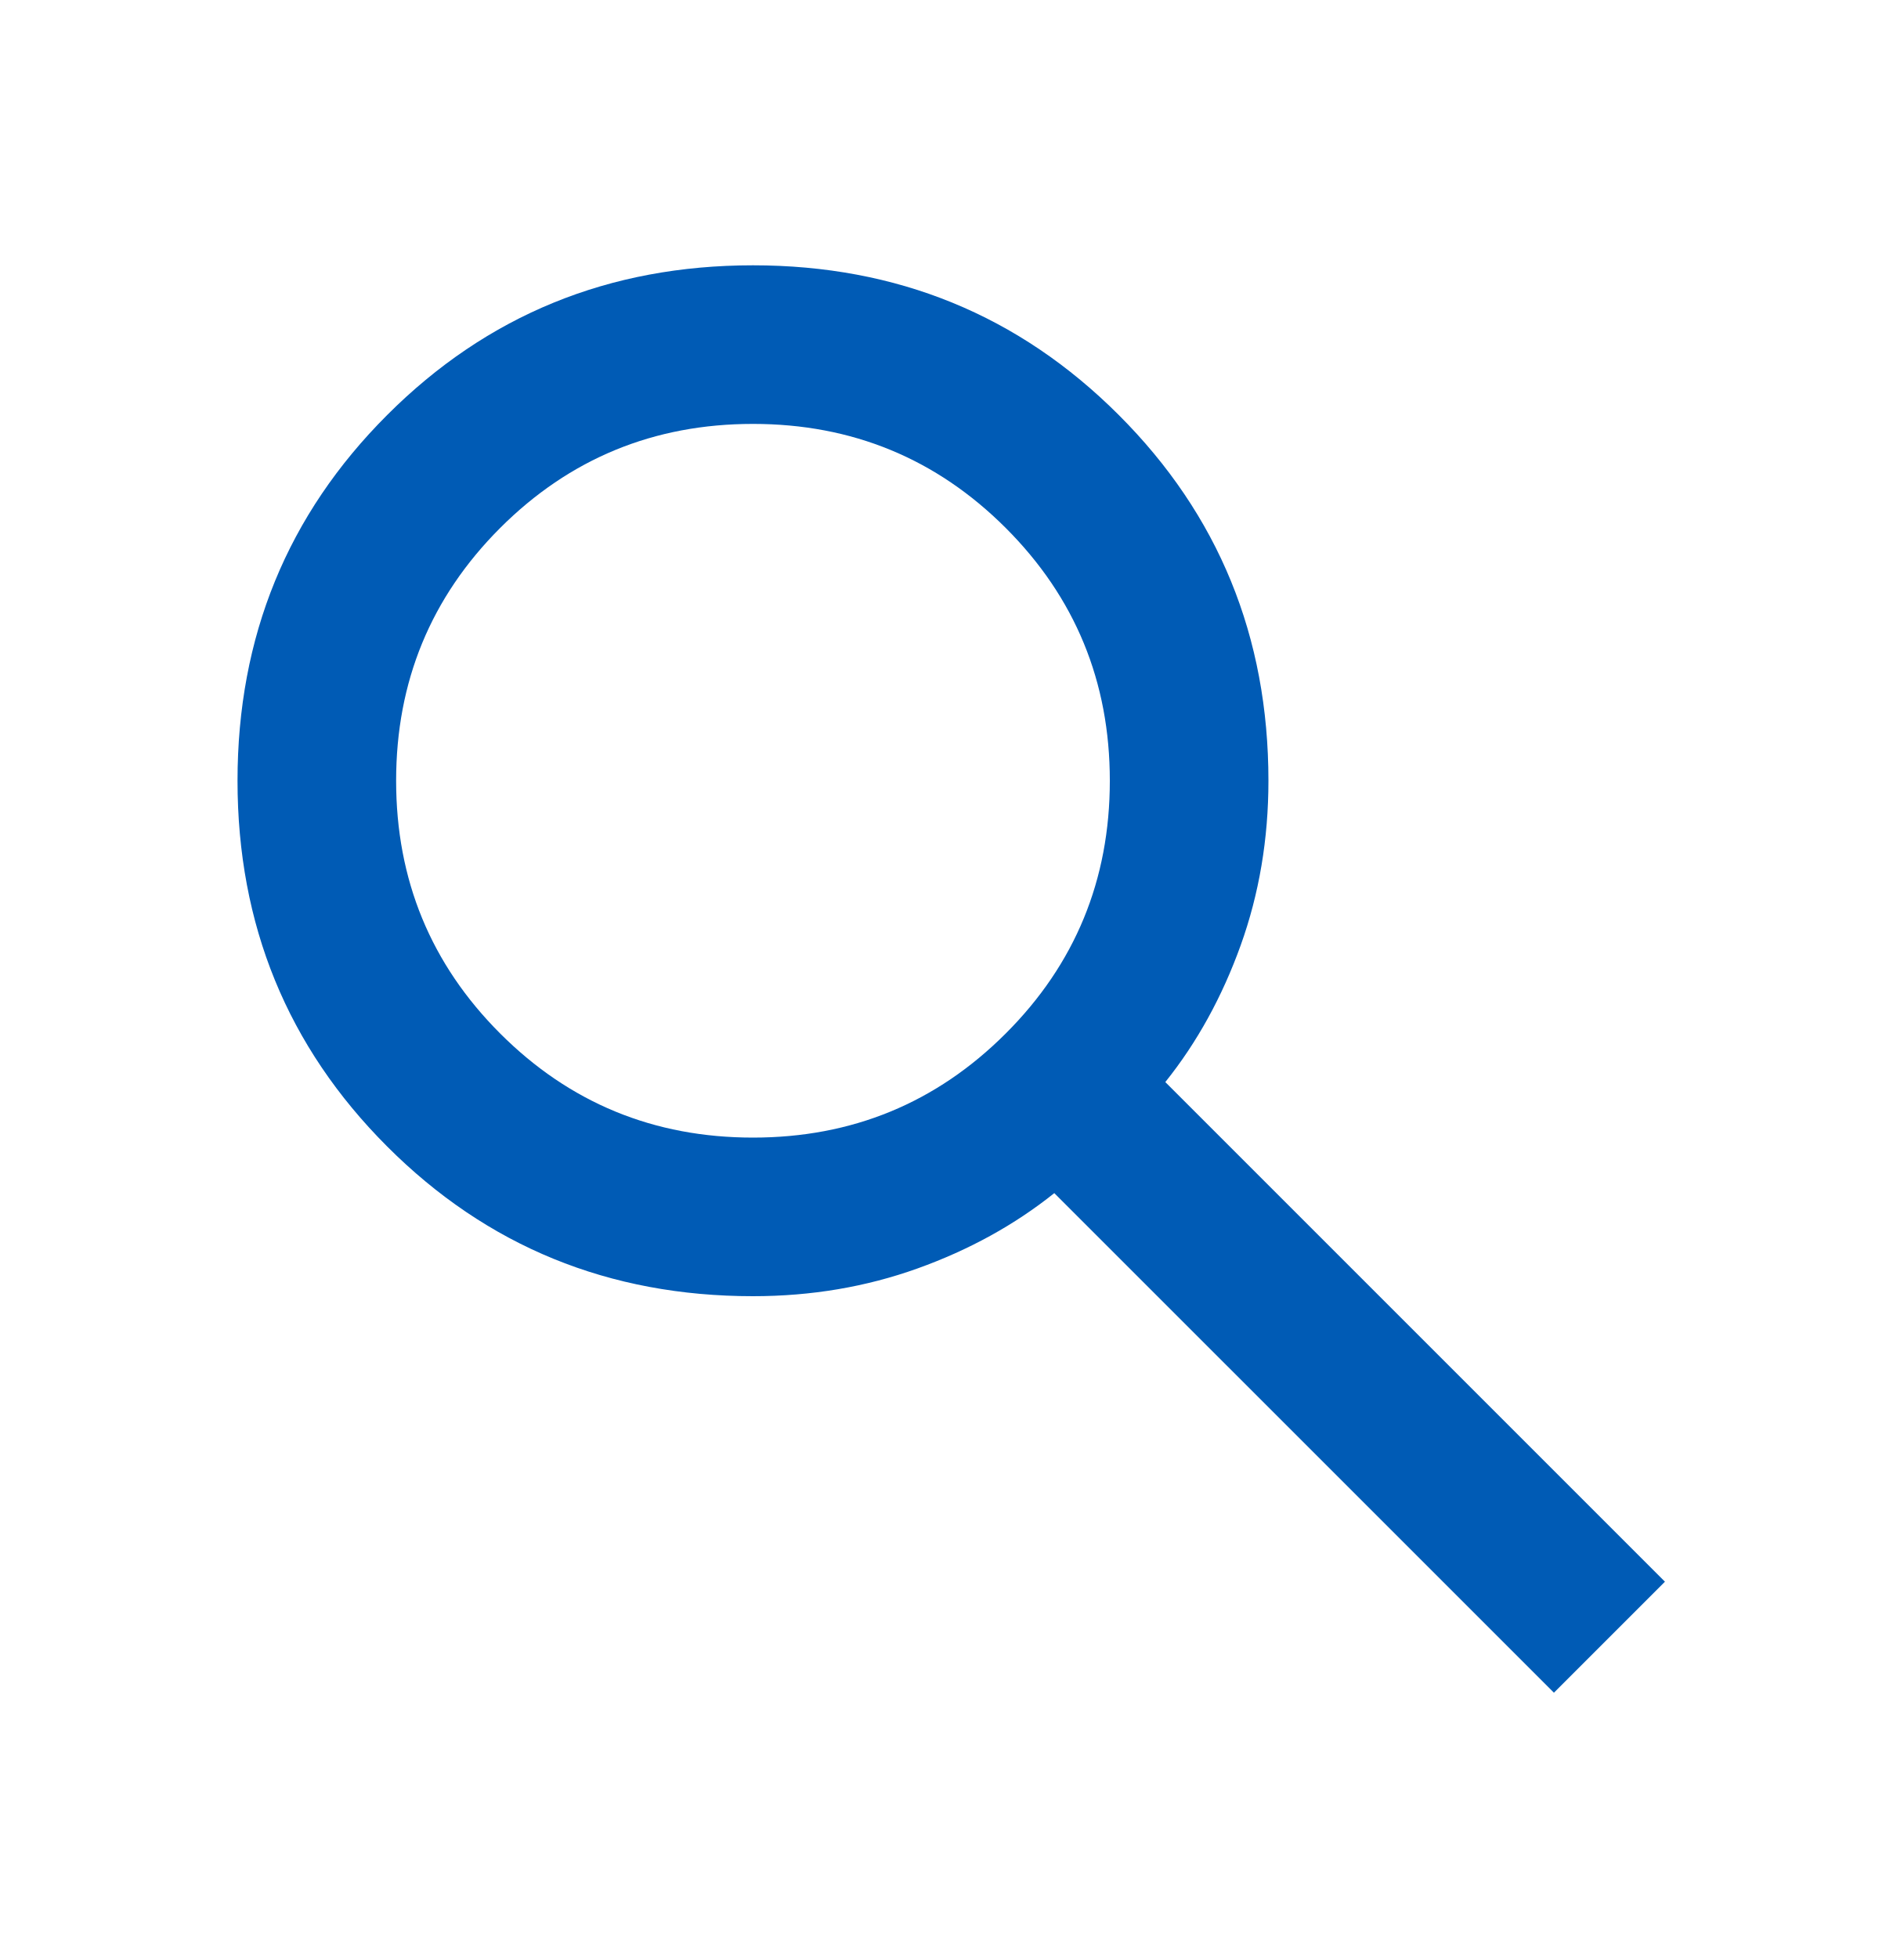
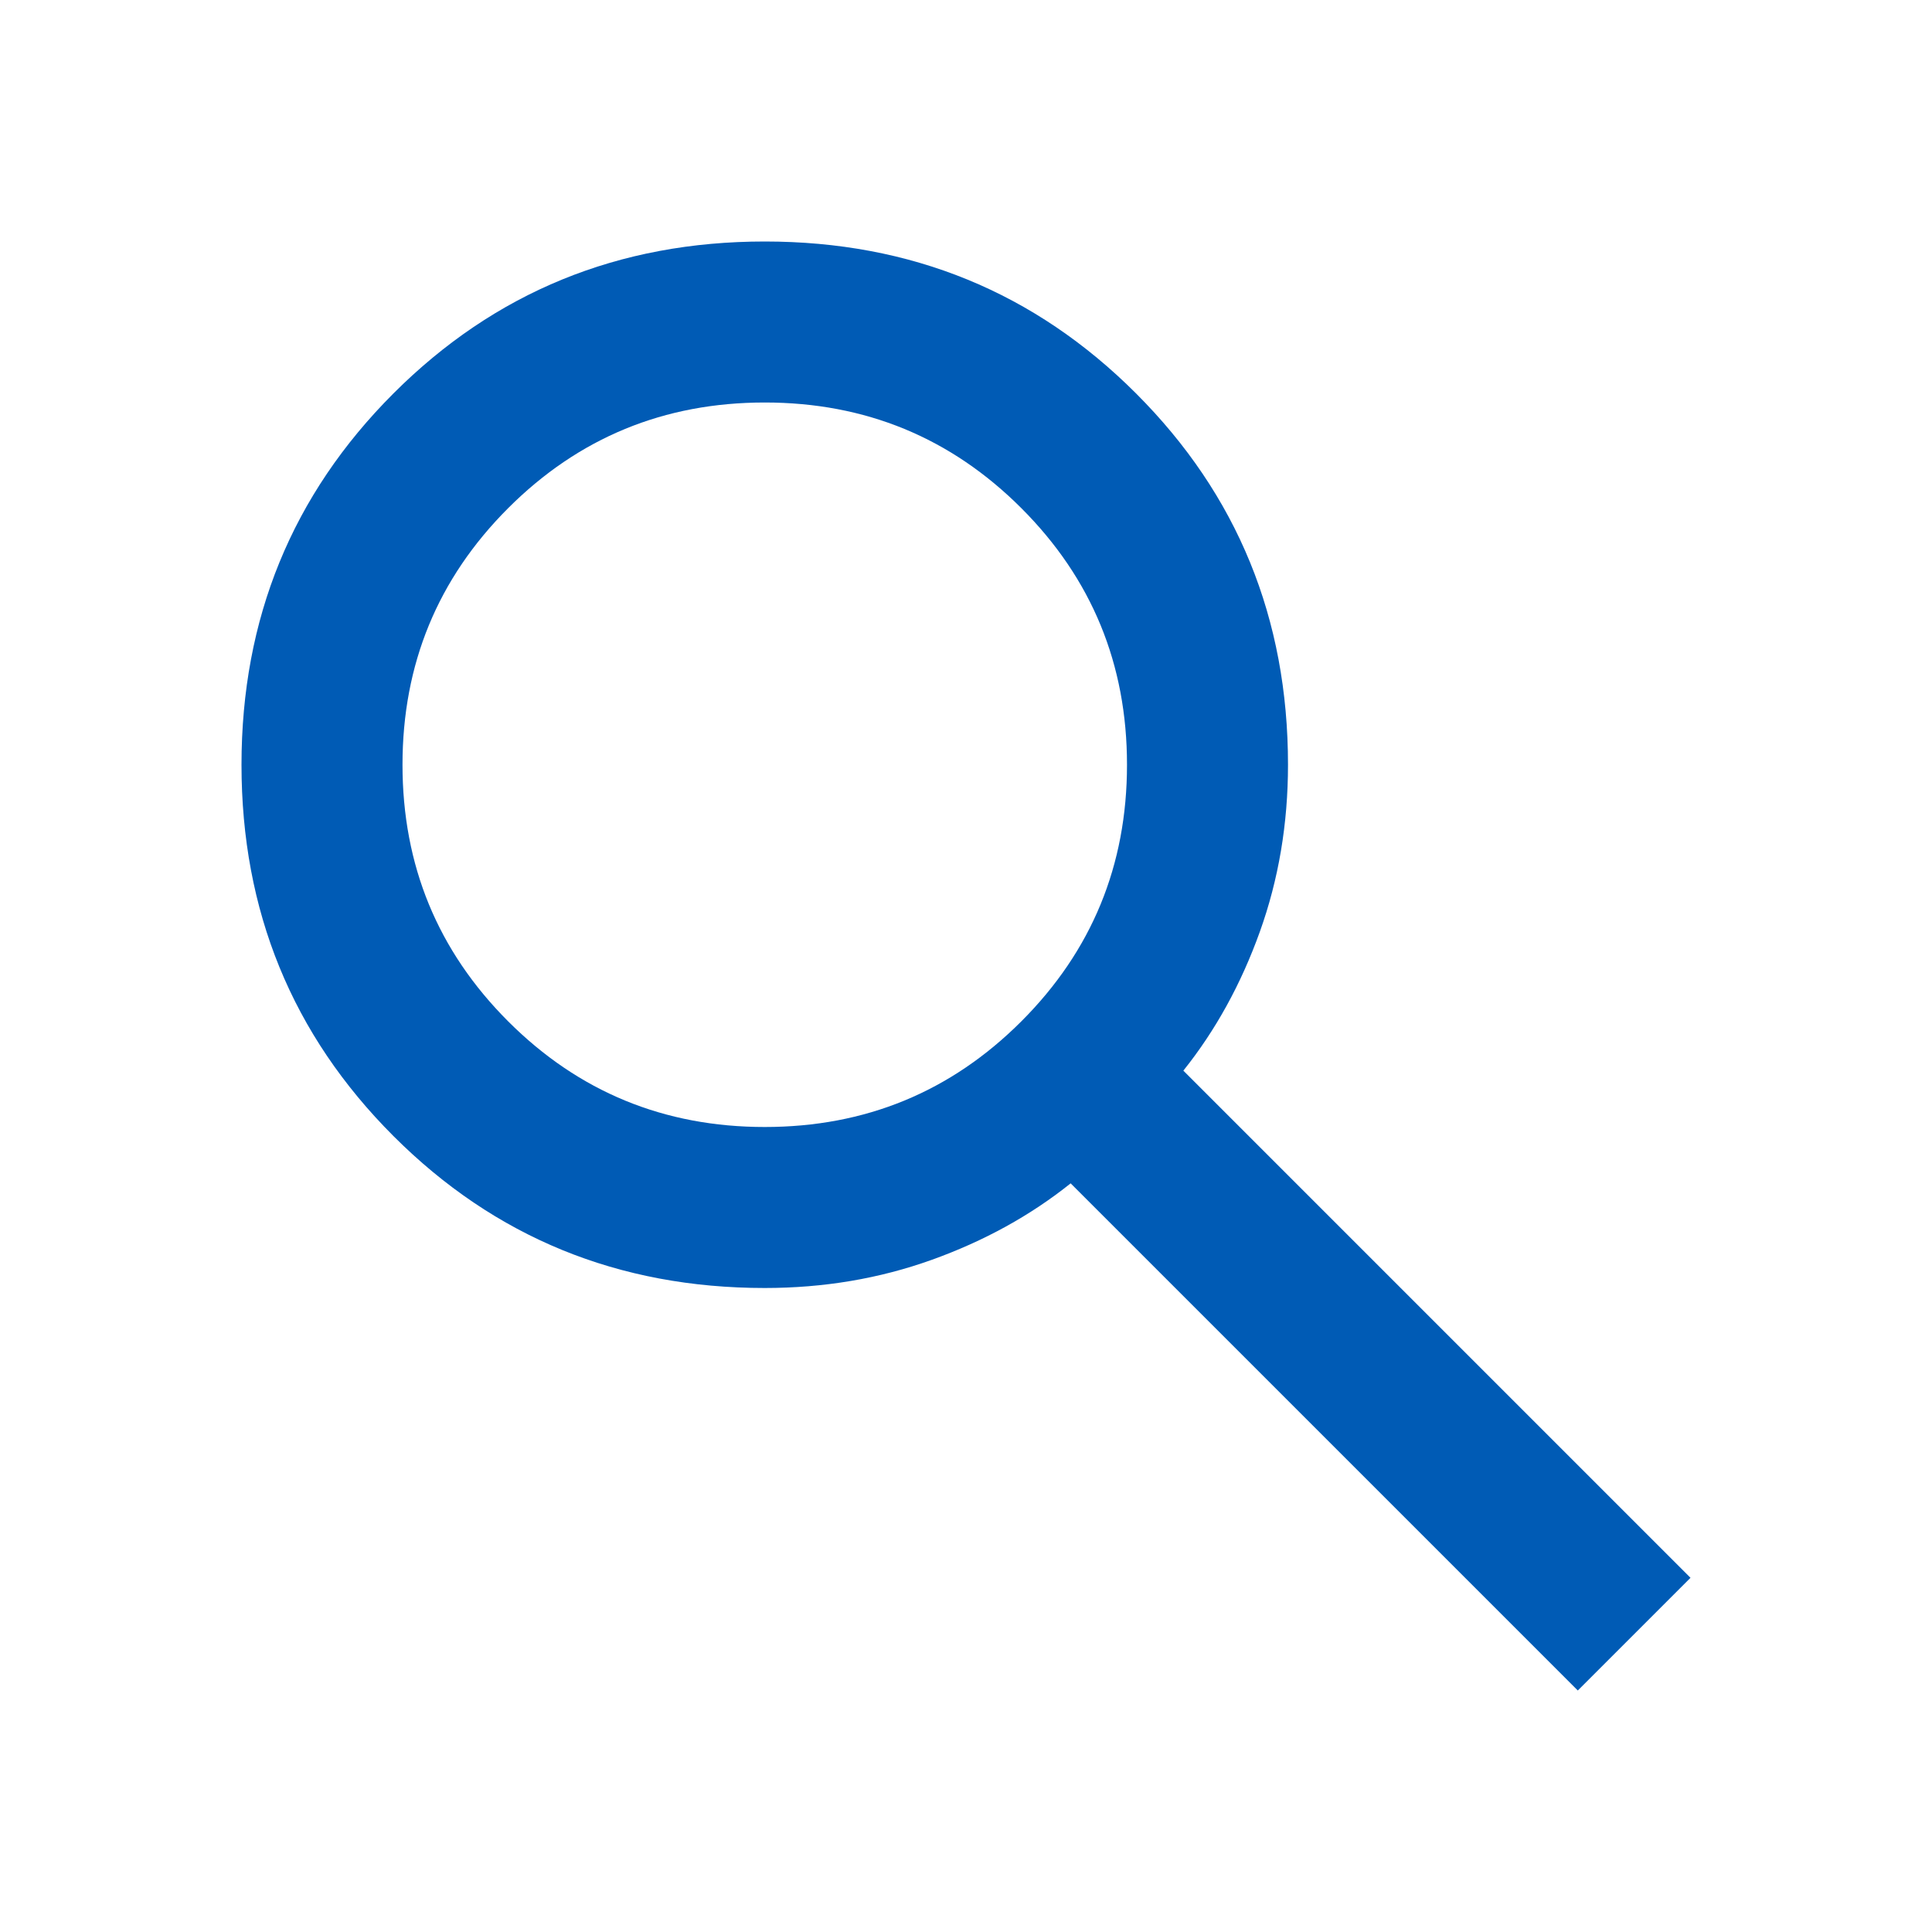
- <svg xmlns="http://www.w3.org/2000/svg" width="35" height="36" viewBox="0 0 35 36" fill="none">
-   <path d="M28.57 31.122L19.384 21.937C18.655 22.52 17.817 22.982 16.869 23.322C15.921 23.662 14.913 23.832 13.844 23.832C11.195 23.832 8.953 22.915 7.119 21.08C5.284 19.245 4.367 17.004 4.367 14.355C4.367 11.706 5.284 9.464 7.119 7.63C8.953 5.795 11.195 4.878 13.844 4.878C16.492 4.878 18.734 5.795 20.569 7.63C22.404 9.464 23.321 11.706 23.321 14.355C23.321 15.424 23.151 16.433 22.811 17.38C22.47 18.328 22.009 19.166 21.425 19.895L30.611 29.081L28.57 31.122ZM13.844 20.916C15.666 20.916 17.215 20.278 18.491 19.002C19.767 17.727 20.405 16.177 20.405 14.355C20.405 12.532 19.767 10.983 18.491 9.707C17.215 8.432 15.666 7.794 13.844 7.794C12.021 7.794 10.472 8.432 9.196 9.707C7.921 10.983 7.283 12.532 7.283 14.355C7.283 16.177 7.921 17.727 9.196 19.002C10.472 20.278 12.021 20.916 13.844 20.916Z" fill="#005BB5" />
+ <svg xmlns="http://www.w3.org/2000/svg" height="24px" viewBox="0 -960 960 960" width="24px" fill="#005bb5">
+   <path d="M784-120 532-372q-30 24-69 38t-83 14q-109 0-184.5-75.5T120-580q0-109 75.5-184.5T380-840q109 0 184.5 75.5T640-580q0 44-14 83t-38 69l252 252-56 56ZM380-400q75 0 127.5-52.5T560-580q0-75-52.5-127.5T380-760q-75 0-127.5 52.5T200-580q0 75 52.5 127.5T380-400Z" />
</svg>
